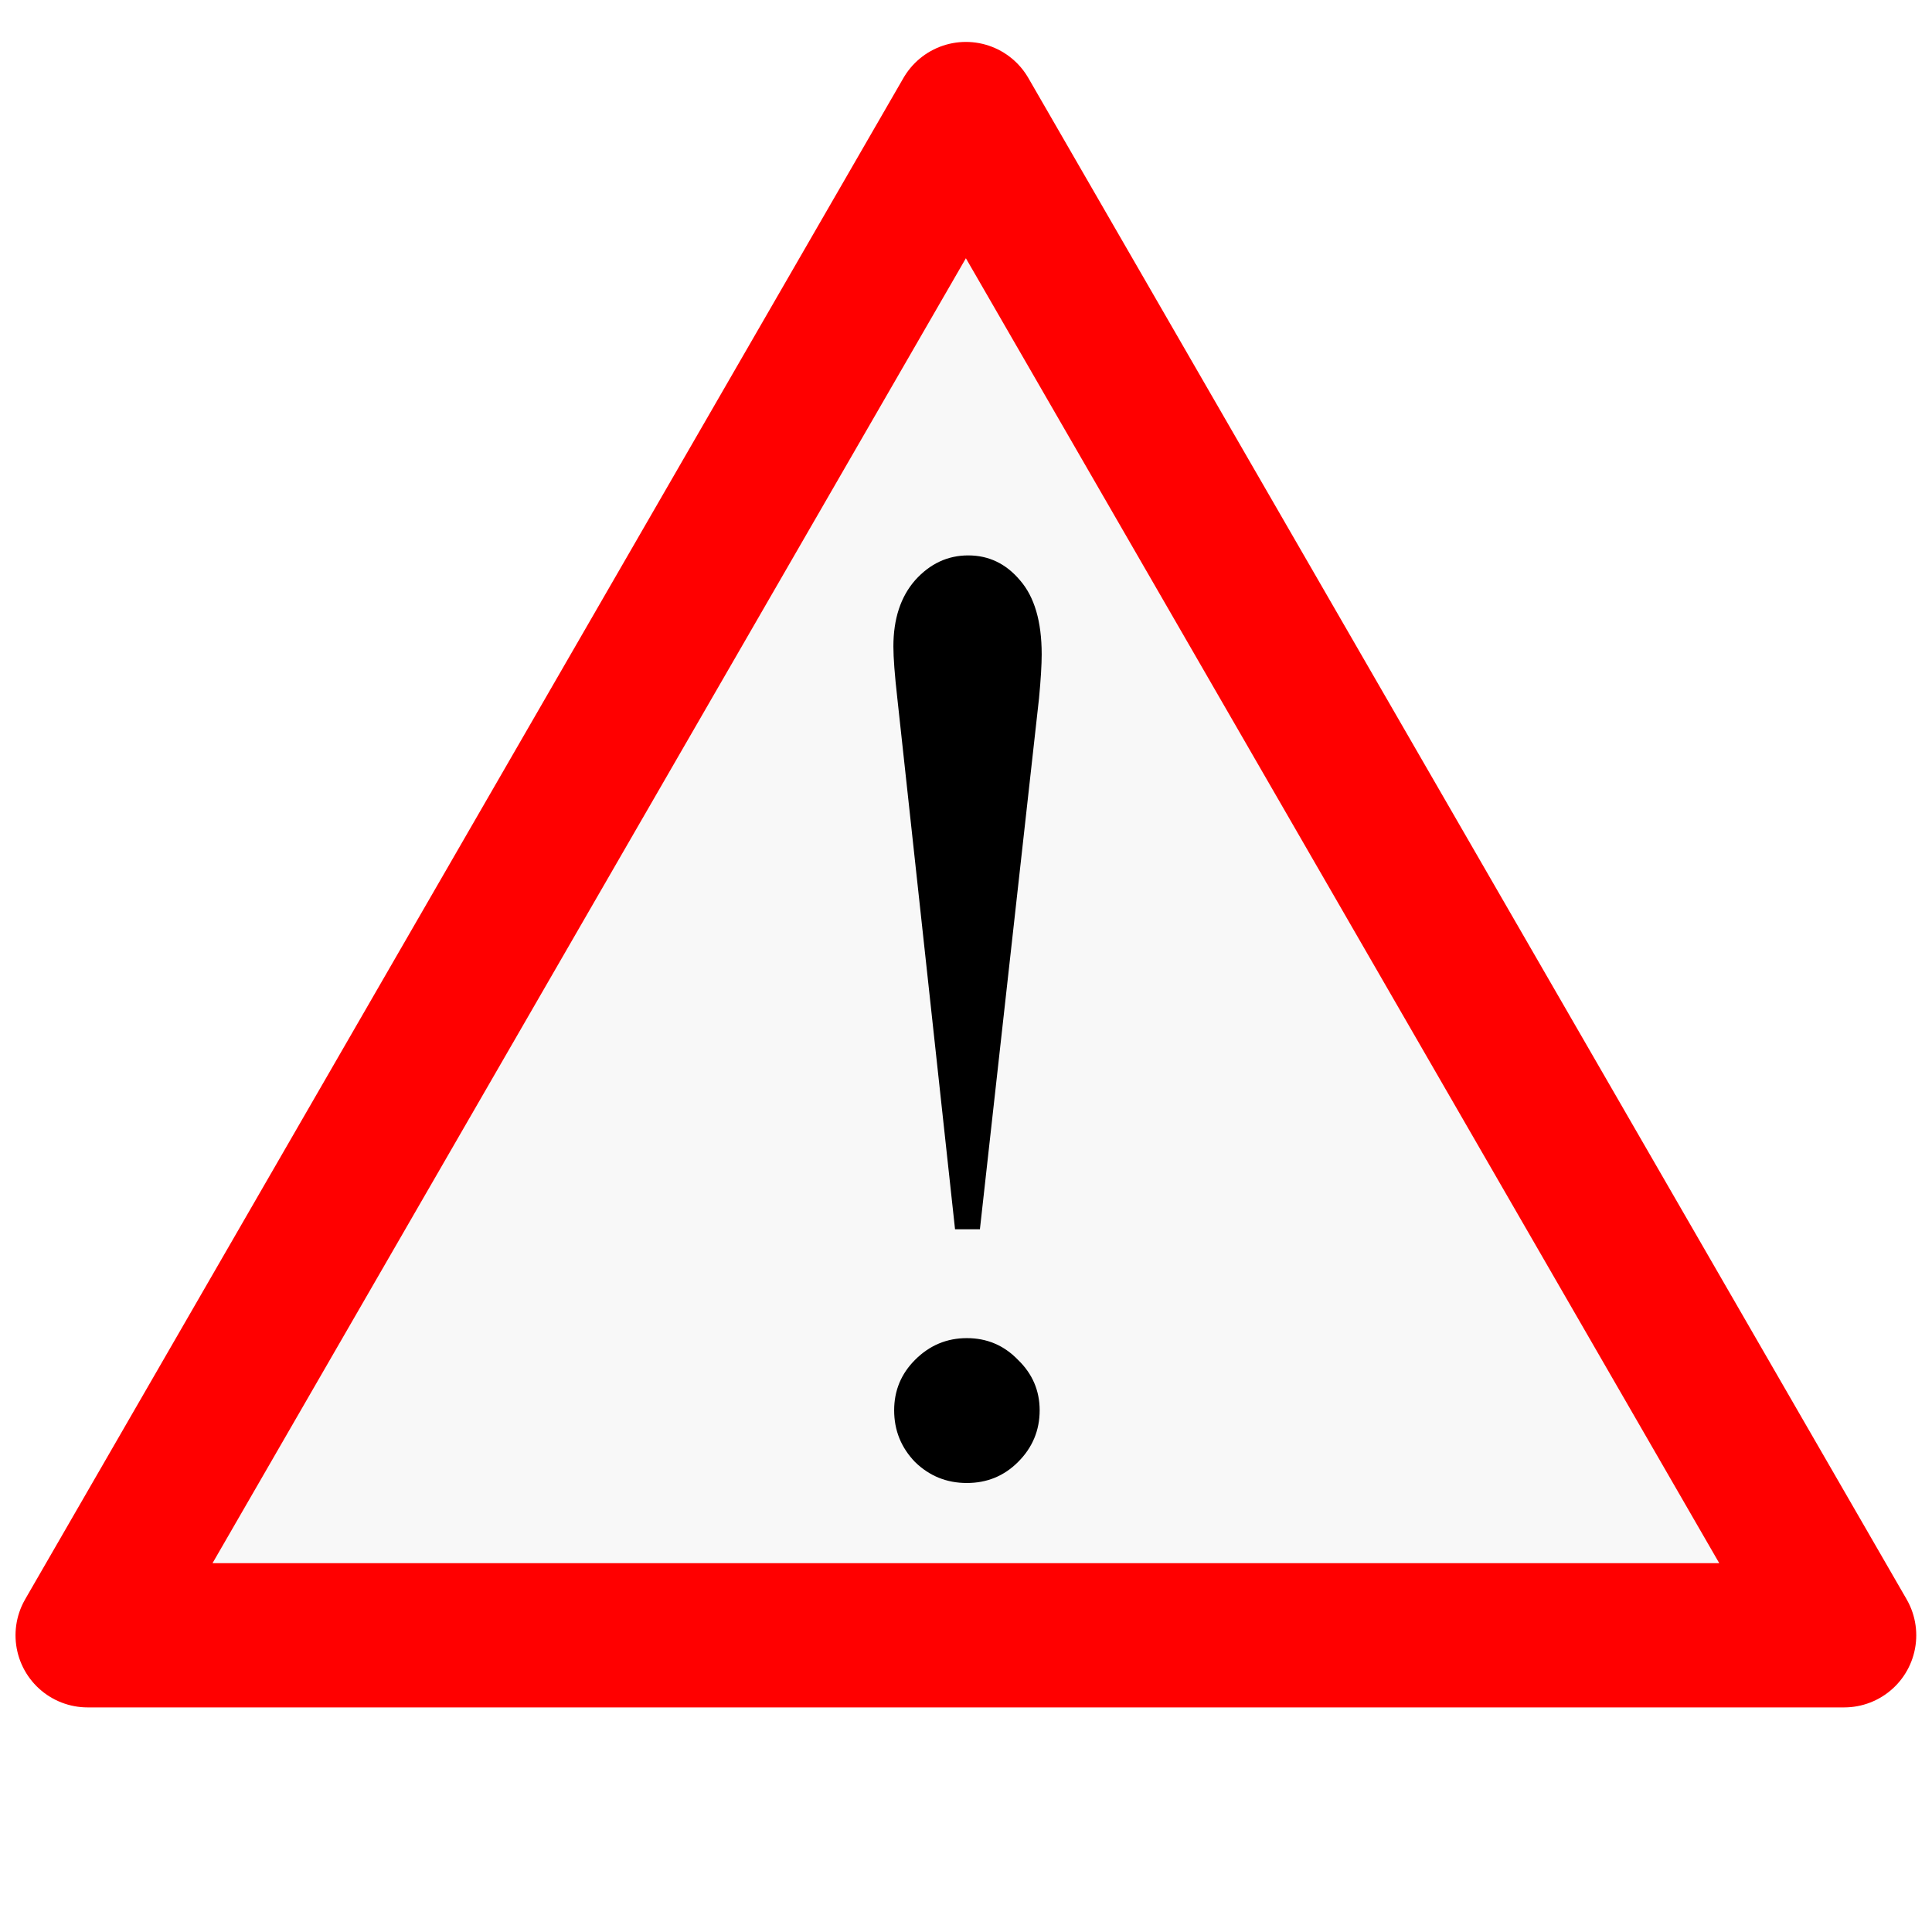
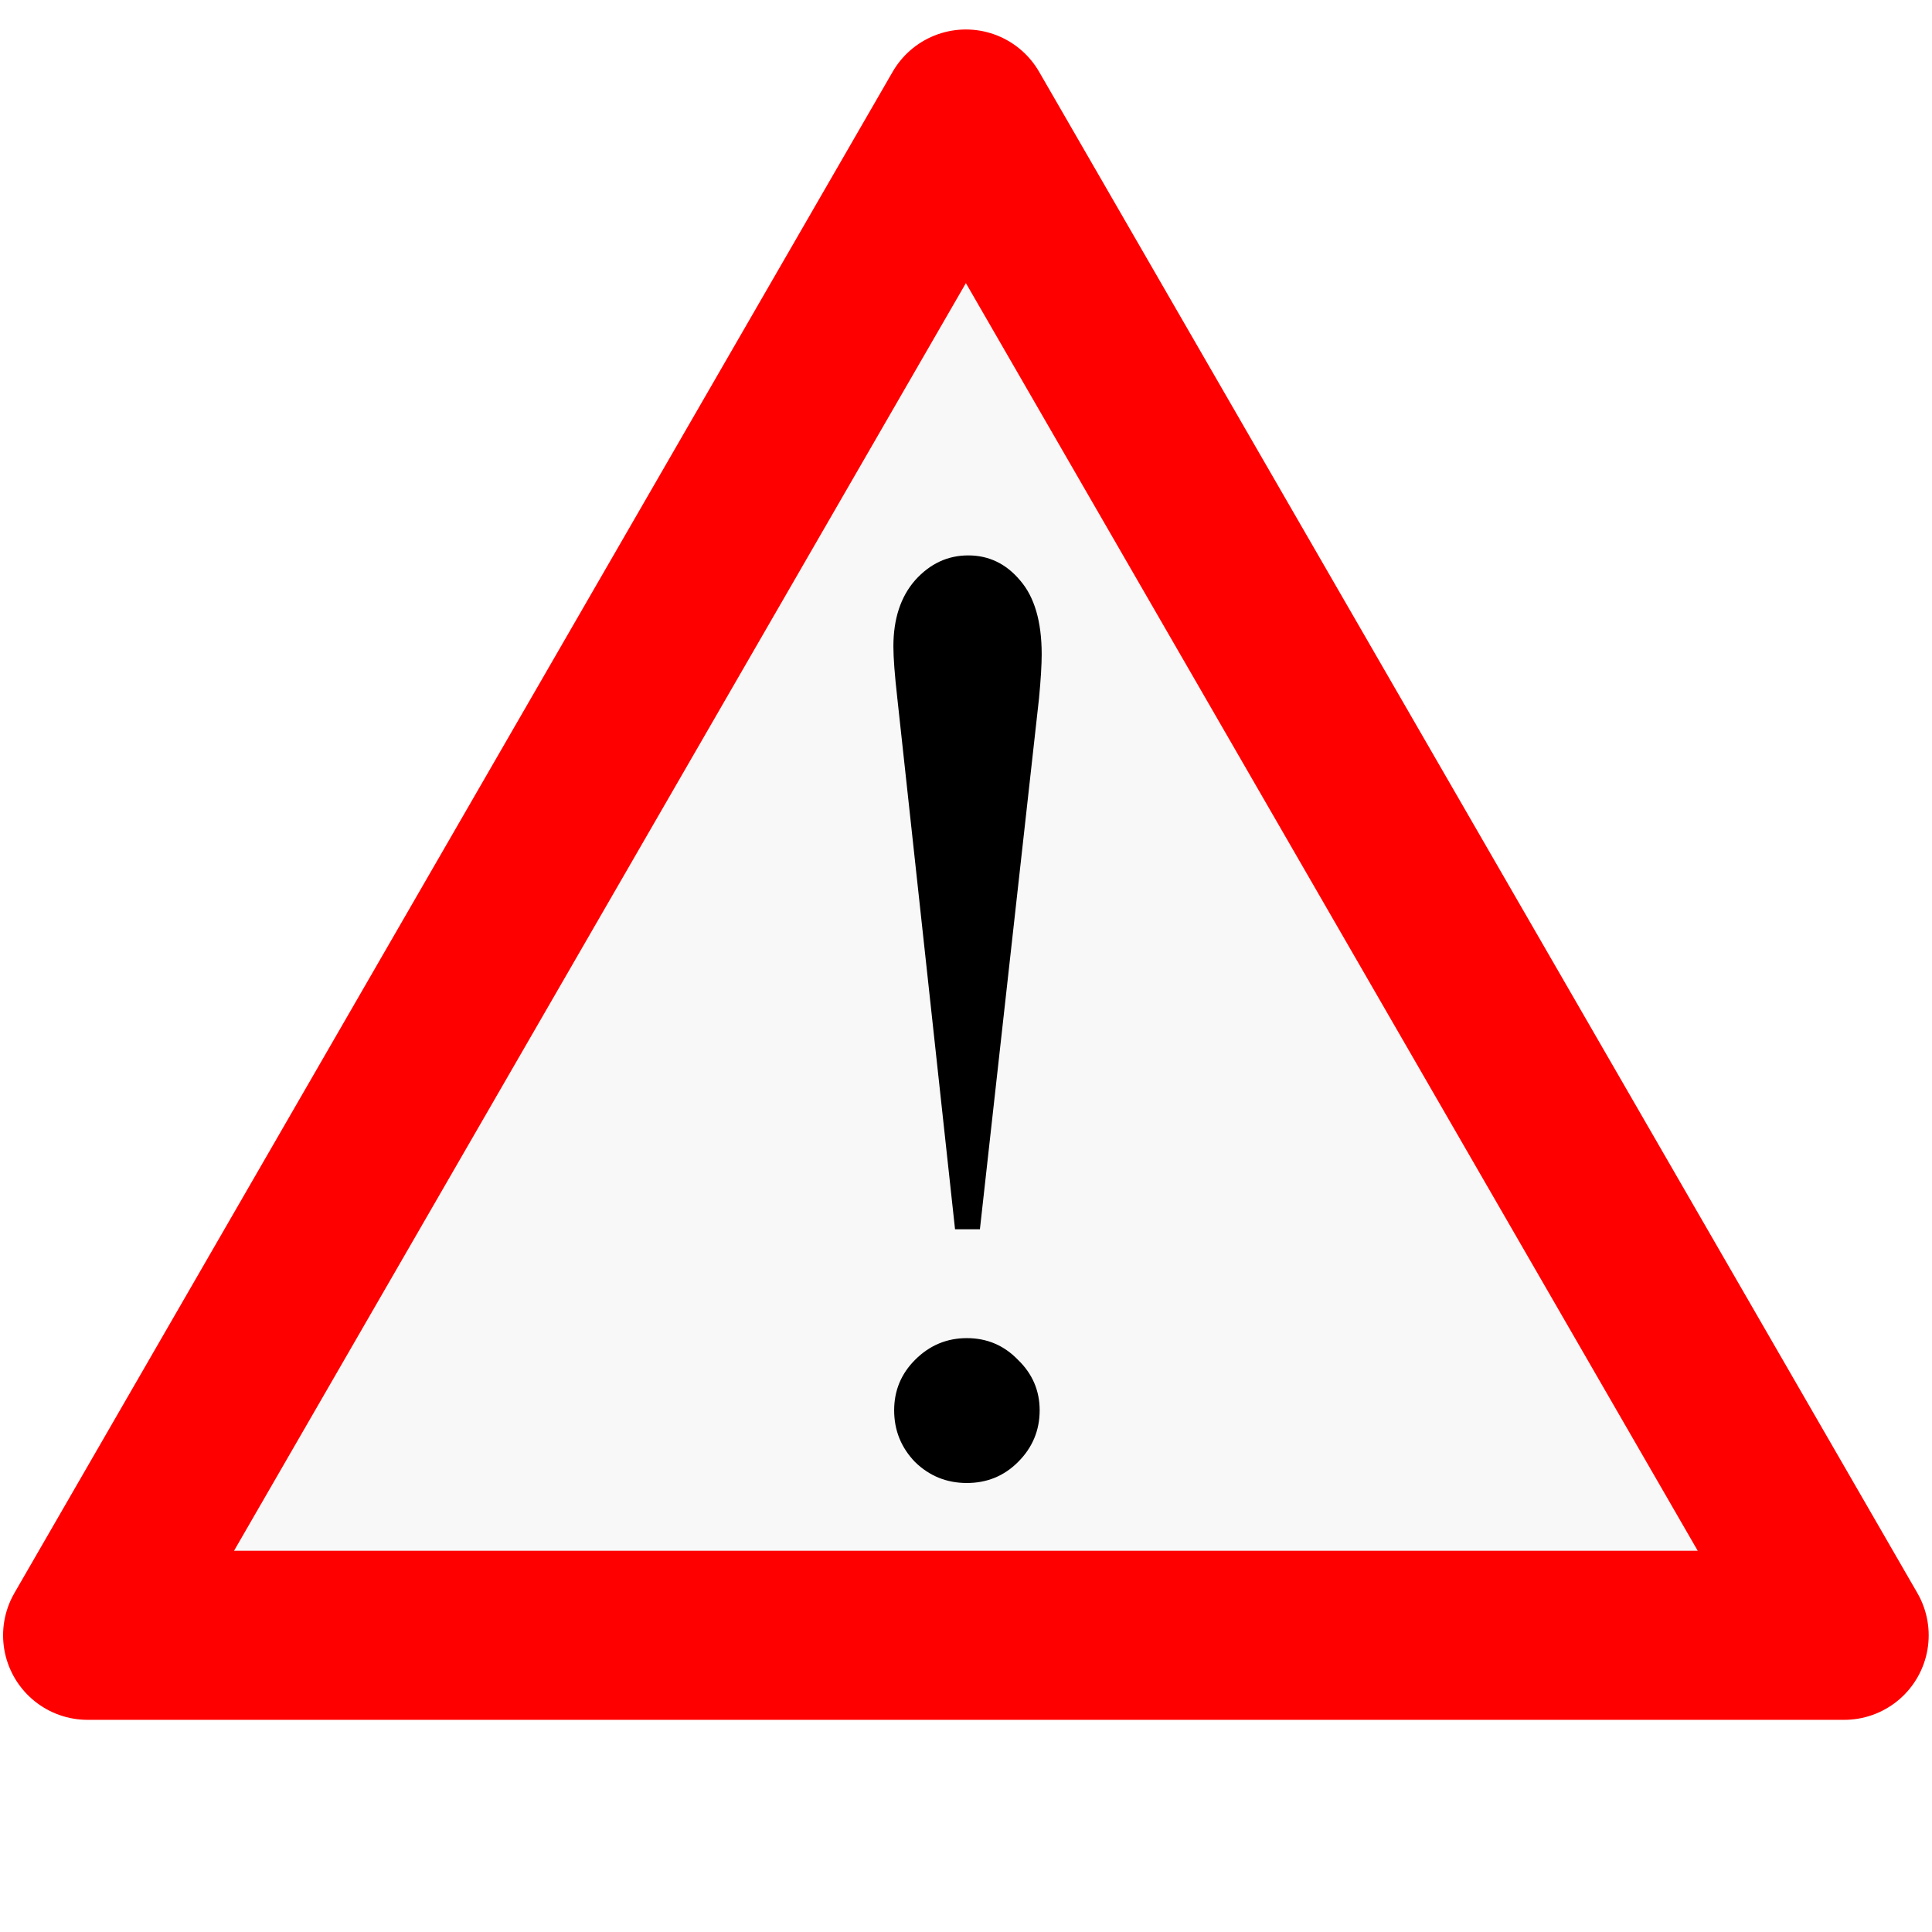
<svg xmlns="http://www.w3.org/2000/svg" width="32" height="32" viewBox="0 0 8.467 8.467" version="1.1" id="svg903">
  <defs id="defs897" />
  <g id="layer1" transform="translate(0,-288.5333)">
-     <path style="color:#000000;clip-rule:nonzero;display:inline;overflow:visible;visibility:visible;opacity:1;isolation:auto;mix-blend-mode:normal;color-interpolation:sRGB;color-interpolation-filters:linearRGB;solid-color:#000000;solid-opacity:1;fill:#f8f8f8;fill-opacity:1;fill-rule:nonzero;stroke:#ff0000;stroke-width:0.632;stroke-linecap:butt;stroke-linejoin:round;stroke-miterlimit:4;stroke-dasharray:none;stroke-dashoffset:0;stroke-opacity:1;color-rendering:auto;image-rendering:auto;shape-rendering:auto;text-rendering:auto;enable-background:accumulate" id="path1452" d="m 4.233,289.033 3.849,6.667 -7.698,0 z" />
+     <path style="color:#000000;clip-rule:nonzero;display:inline;overflow:visible;visibility:visible;opacity:1;isolation:auto;mix-blend-mode:normal;color-interpolation:sRGB;color-interpolation-filters:linearRGB;solid-color:#000000;solid-opacity:1;fill:#f8f8f8;fill-opacity:1;fill-rule:nonzero;stroke:#ff0000;stroke-width:0.741;stroke-linecap:butt;stroke-linejoin:round;stroke-miterlimit:4;stroke-dasharray:none;stroke-dashoffset:0;stroke-opacity:1;color-rendering:auto;image-rendering:auto;shape-rendering:auto;text-rendering:auto;enable-background:accumulate" id="path1452" d="m 4.233,289.033 3.849,6.667 -7.698,0 z" />
    <g aria-label="!" style="font-style:normal;font-variant:normal;font-weight:normal;font-stretch:normal;font-size:10.583px;line-height:125%;font-family:'Times New Roman';-inkscape-font-specification:'Times New Roman, ';letter-spacing:0px;word-spacing:0px;fill:#000000;fill-opacity:1;stroke:none;stroke-width:0.265px;stroke-linecap:butt;stroke-linejoin:miter;stroke-opacity:1" id="text1456" transform="matrix(0.5559603,0,0,0.5559603,1.867125,131.429)">
      <path d="M 4.366,292.272 H 4.17 l -0.455,-4.186 q -0.031,-0.274 -0.031,-0.408 0,-0.326 0.171,-0.522 0.176,-0.196 0.419,-0.196 0.243,0 0.408,0.196 0.171,0.196 0.171,0.584 0,0.124 -0.021,0.346 z m -0.103,0.858 q 0.238,0 0.403,0.171 0.171,0.165 0.171,0.398 0,0.238 -0.171,0.408 -0.165,0.165 -0.403,0.165 -0.238,0 -0.408,-0.165 -0.165,-0.171 -0.165,-0.408 0,-0.233 0.165,-0.398 0.171,-0.171 0.408,-0.171 z" style="font-style:normal;font-variant:normal;font-weight:normal;font-stretch:normal;font-family:'Times New Roman';-inkscape-font-specification:'Times New Roman, ';stroke-width:0.265px" id="path1458" />
    </g>
  </g>
</svg>
